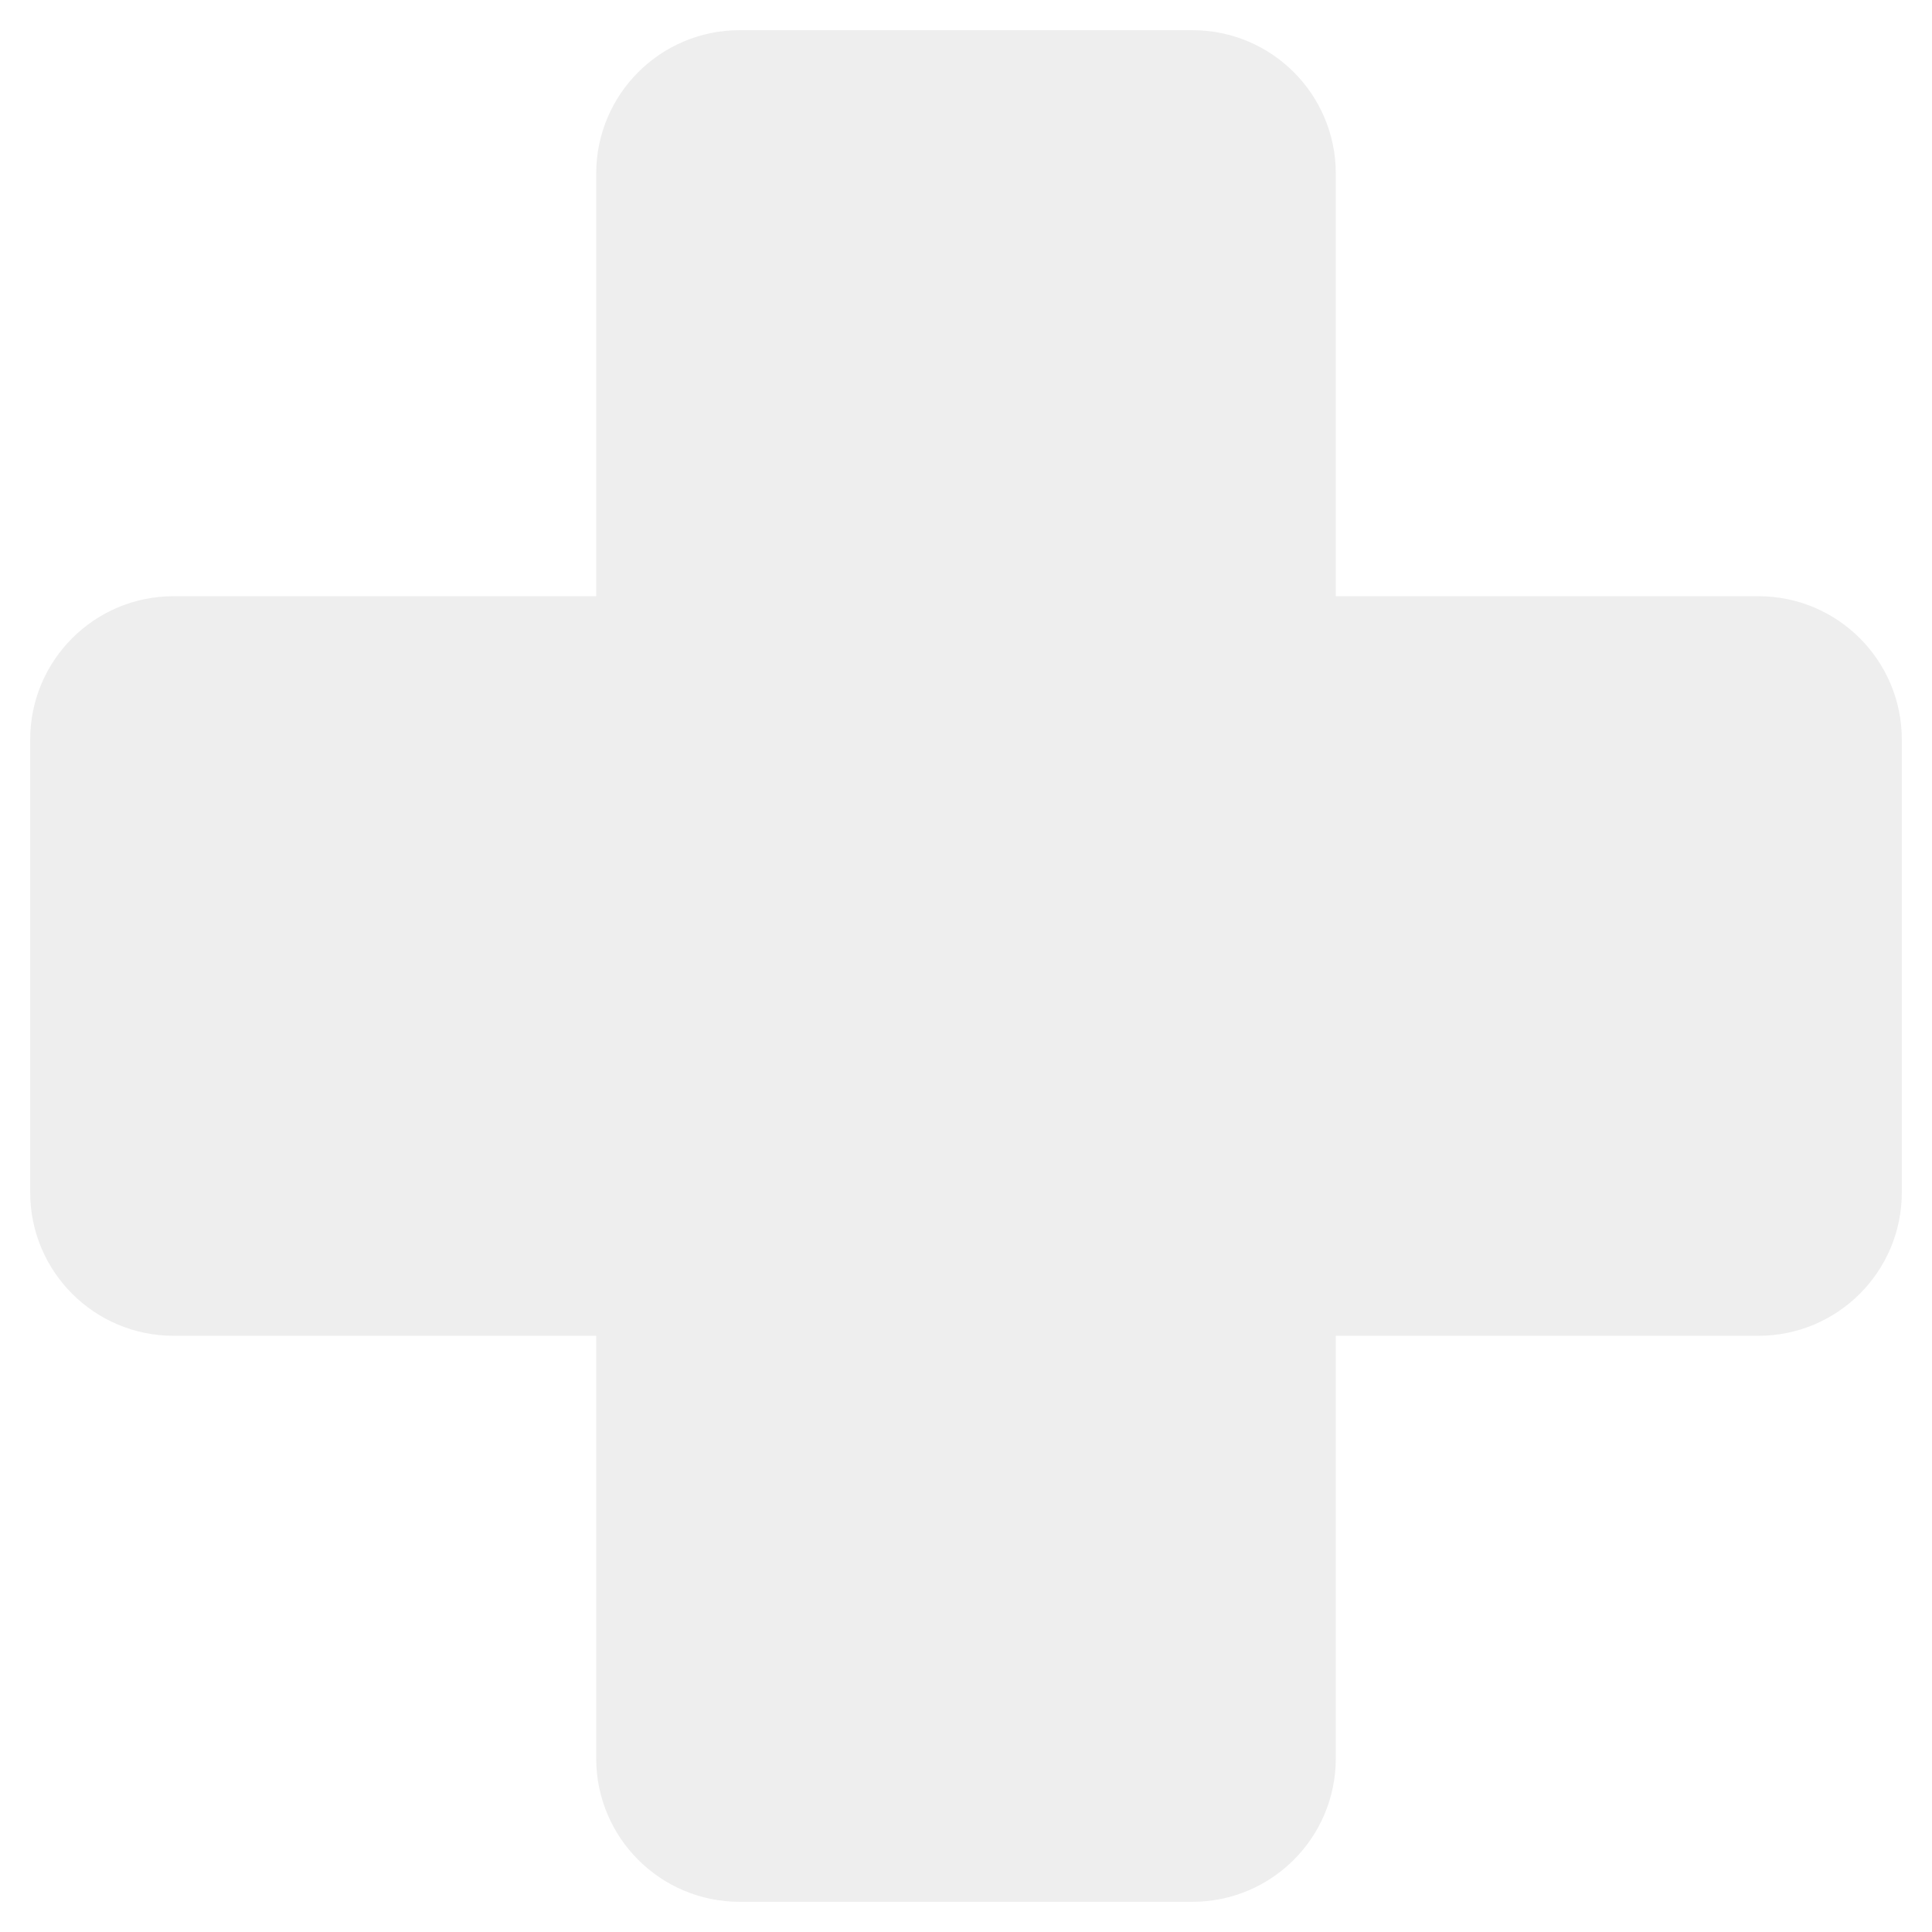
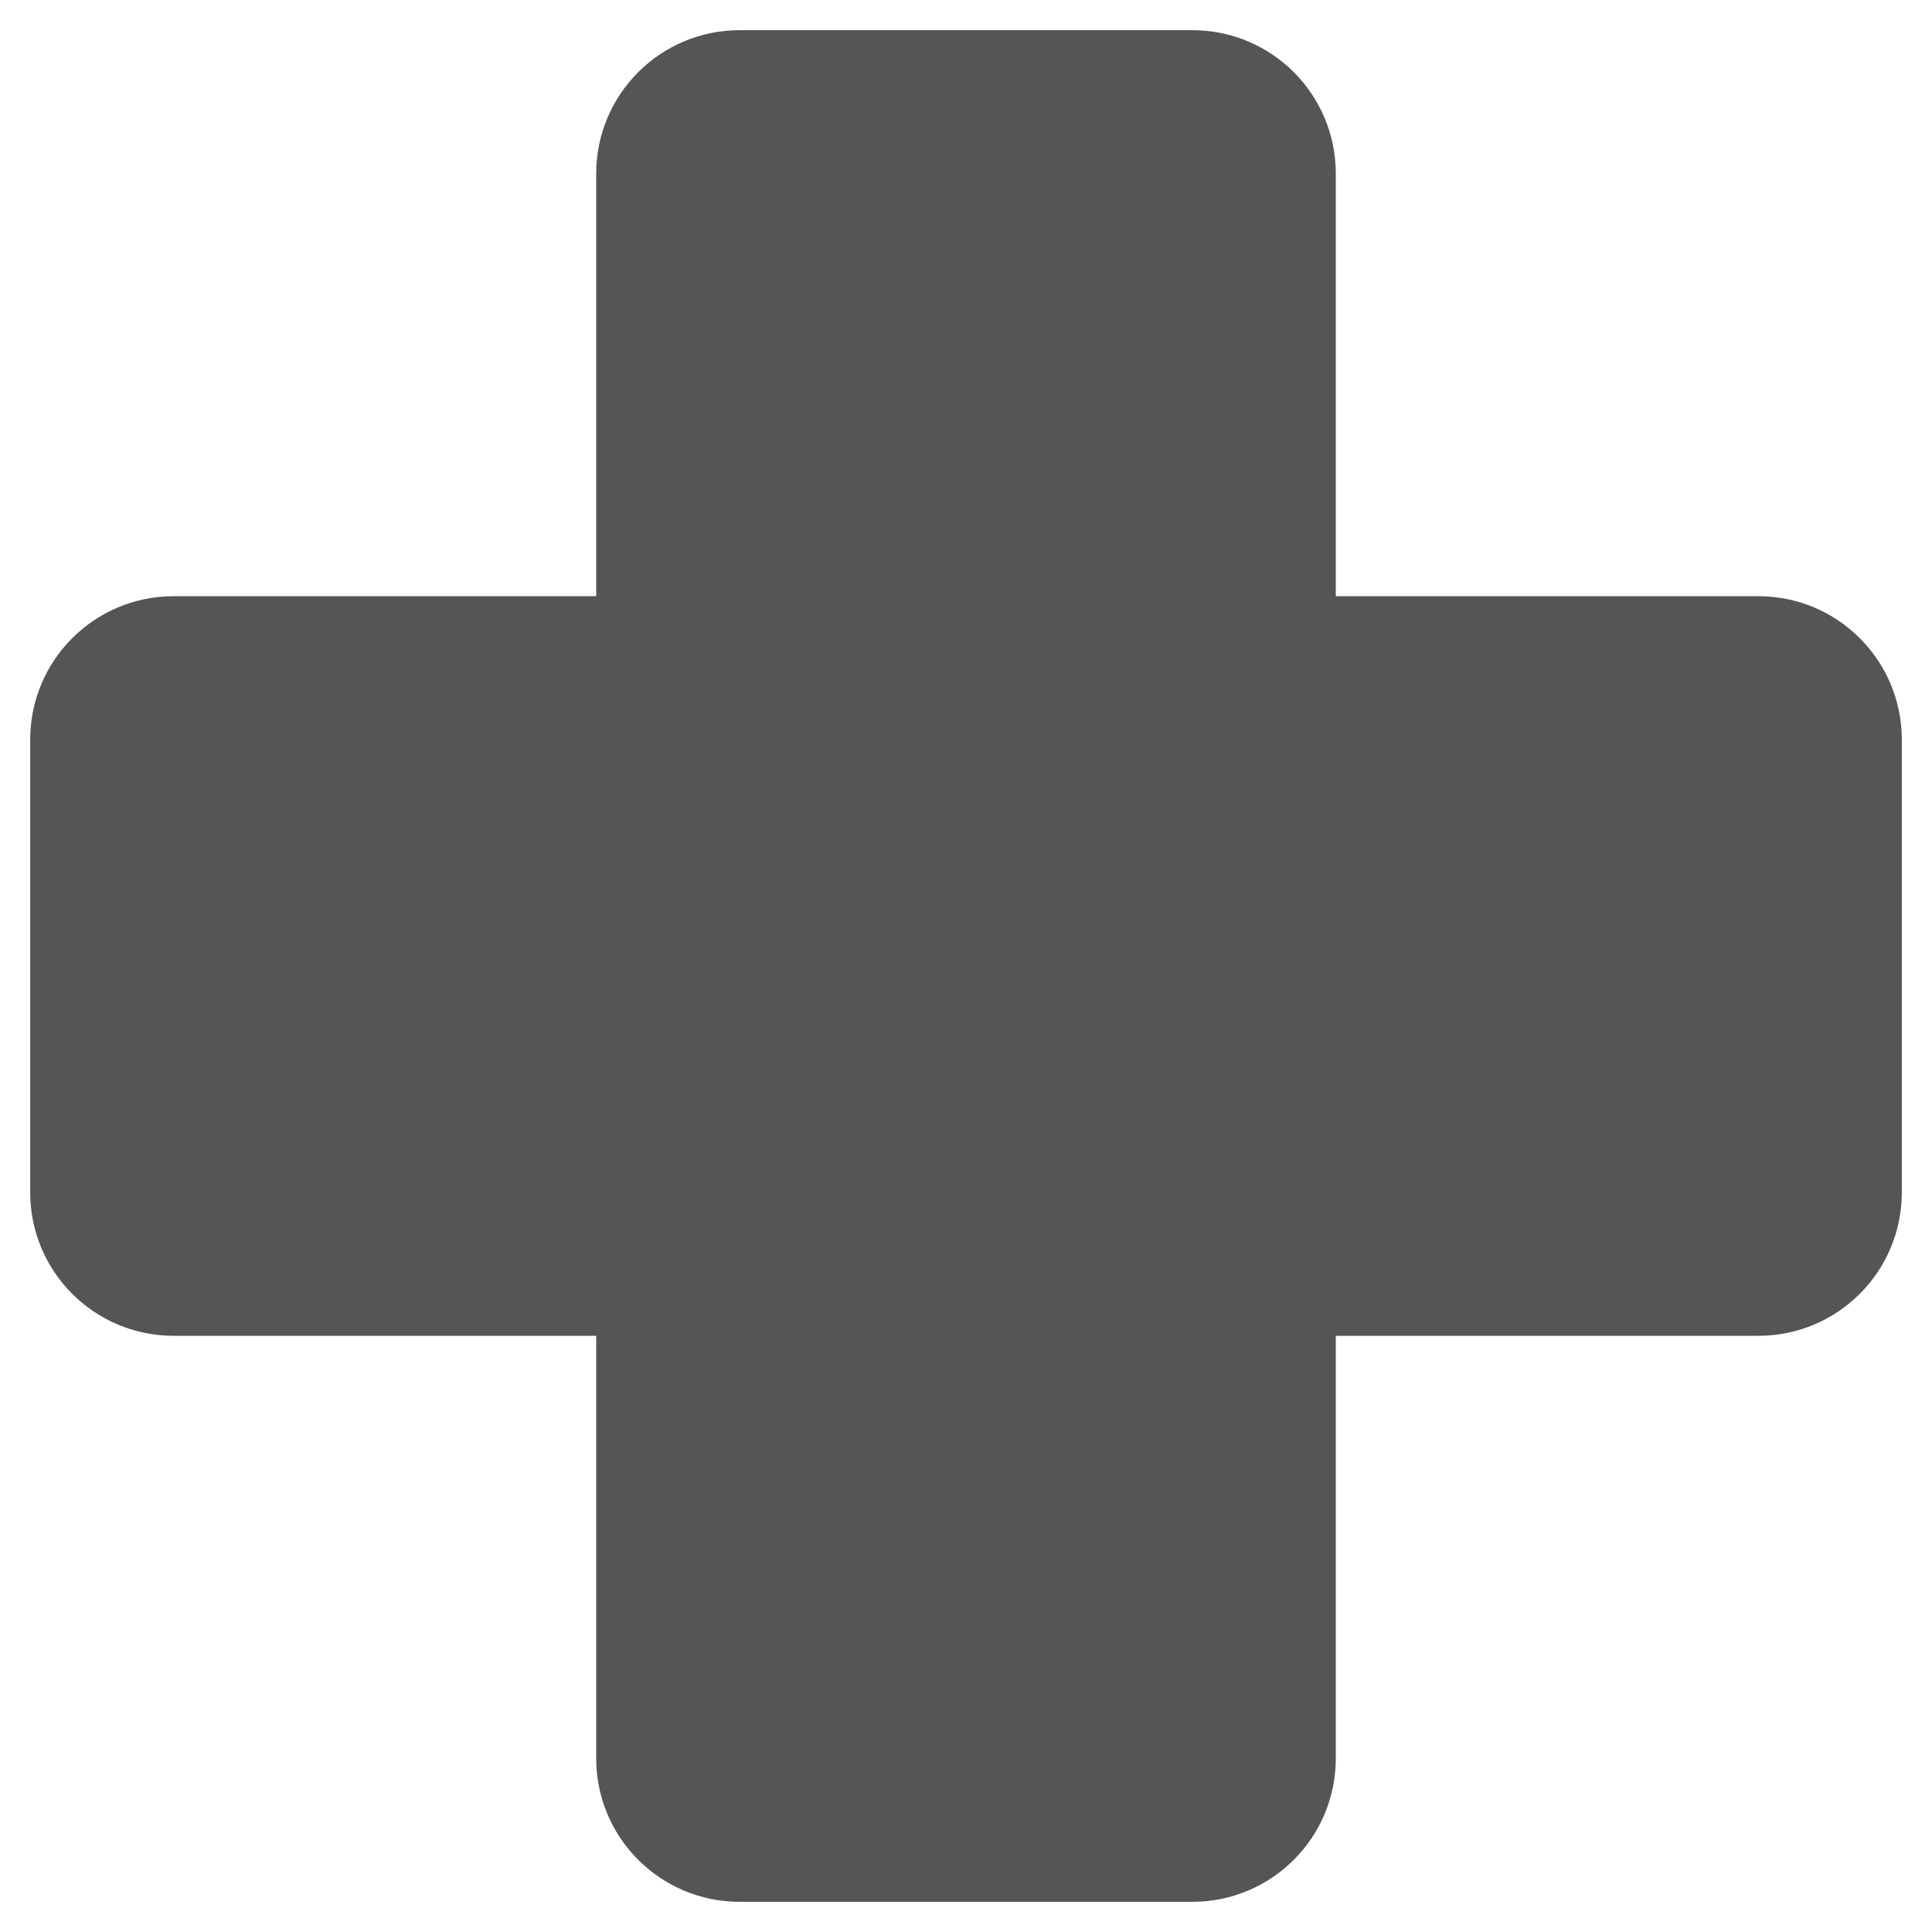
- <svg xmlns="http://www.w3.org/2000/svg" fill="#eeeeee" width="800px" height="800px" viewBox="0 0 32 32" version="1.1" stroke="#eeeeee">
+ <svg xmlns="http://www.w3.org/2000/svg" fill="#555" width="800px" height="800px" viewBox="0 0 32 32" version="1.1" stroke="#555">
  <g id="SVGRepo_bgCarrier" stroke-width="0" />
  <g id="SVGRepo_tracerCarrier" stroke-linecap="round" stroke-linejoin="round" />
  <g id="SVGRepo_iconCarrier">
    <path d="M29.125 10.375h-7.5v-7.5c0-1.036-0.839-1.875-1.875-1.875h-7.5c-1.036 0-1.875 0.84-1.875 1.875v7.5h-7.5c-1.036 0-1.875 0.84-1.875 1.875v7.5c0 1.036 0.84 1.875 1.875 1.875h7.5v7.5c0 1.036 0.84 1.875 1.875 1.875h7.5c1.036 0 1.875-0.84 1.875-1.875v-7.5h7.5c1.035 0 1.875-0.839 1.875-1.875v-7.5c0-1.036-0.84-1.875-1.875-1.875z" />
  </g>
</svg>
